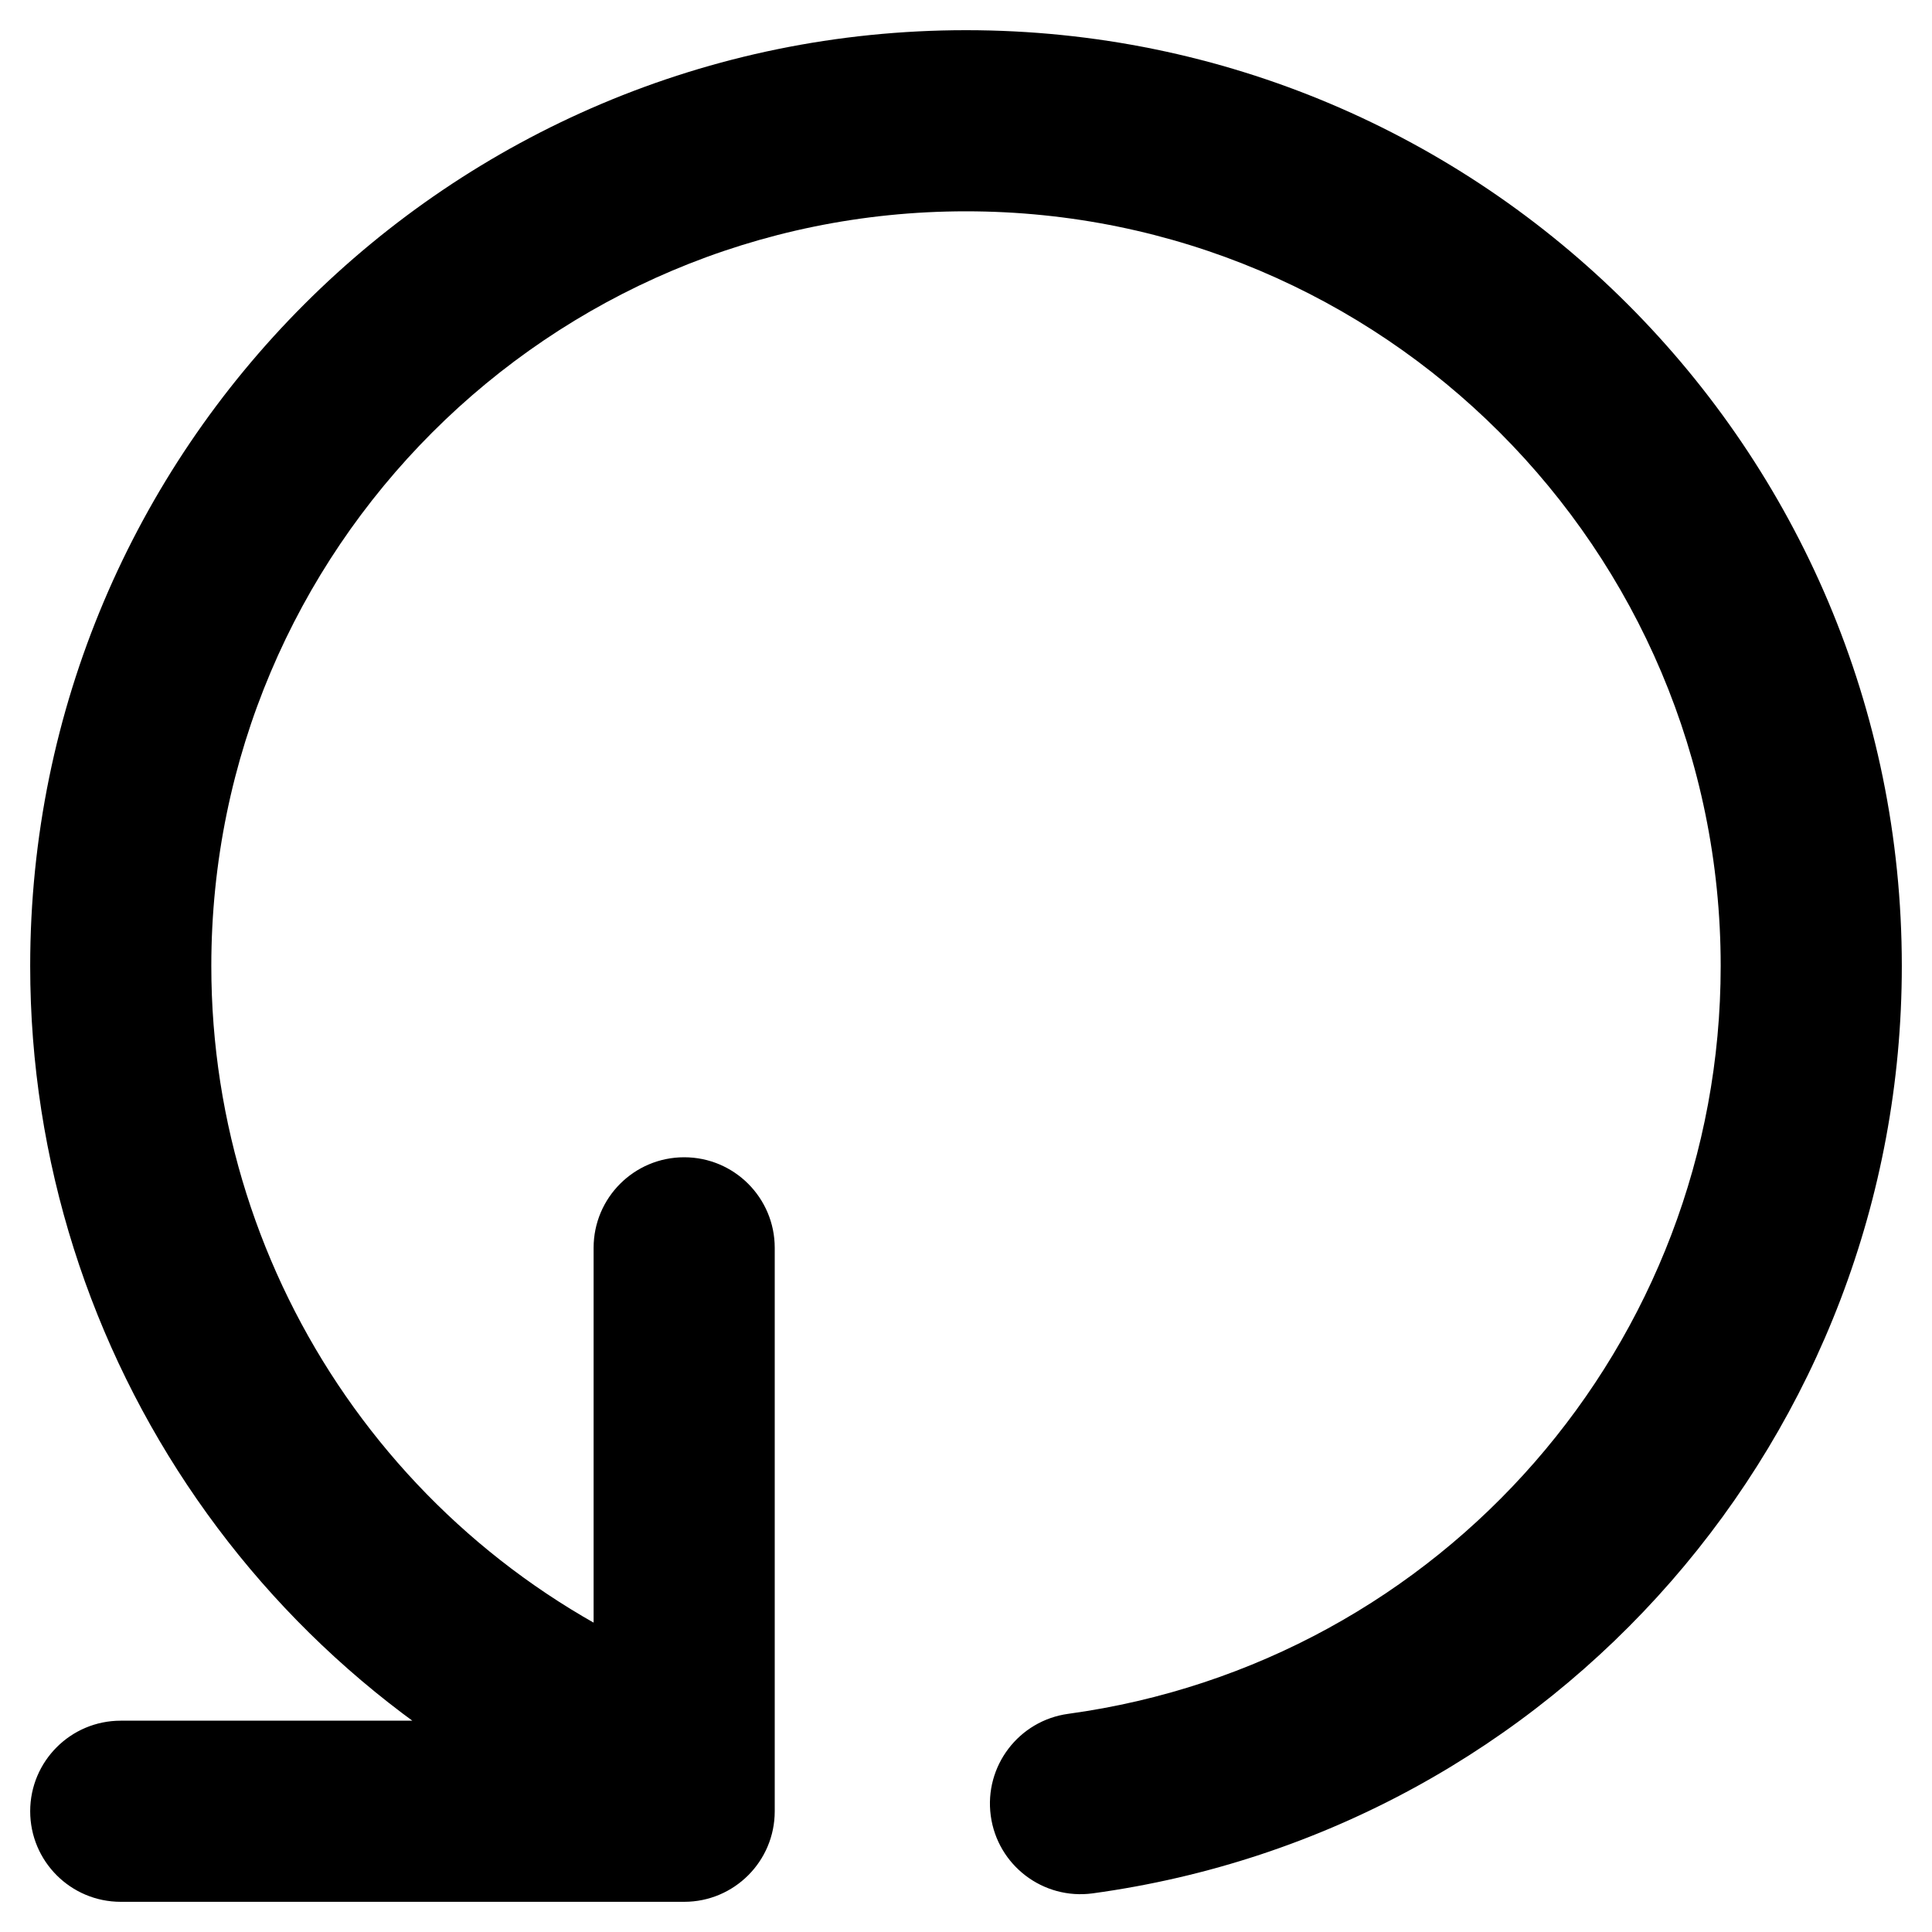
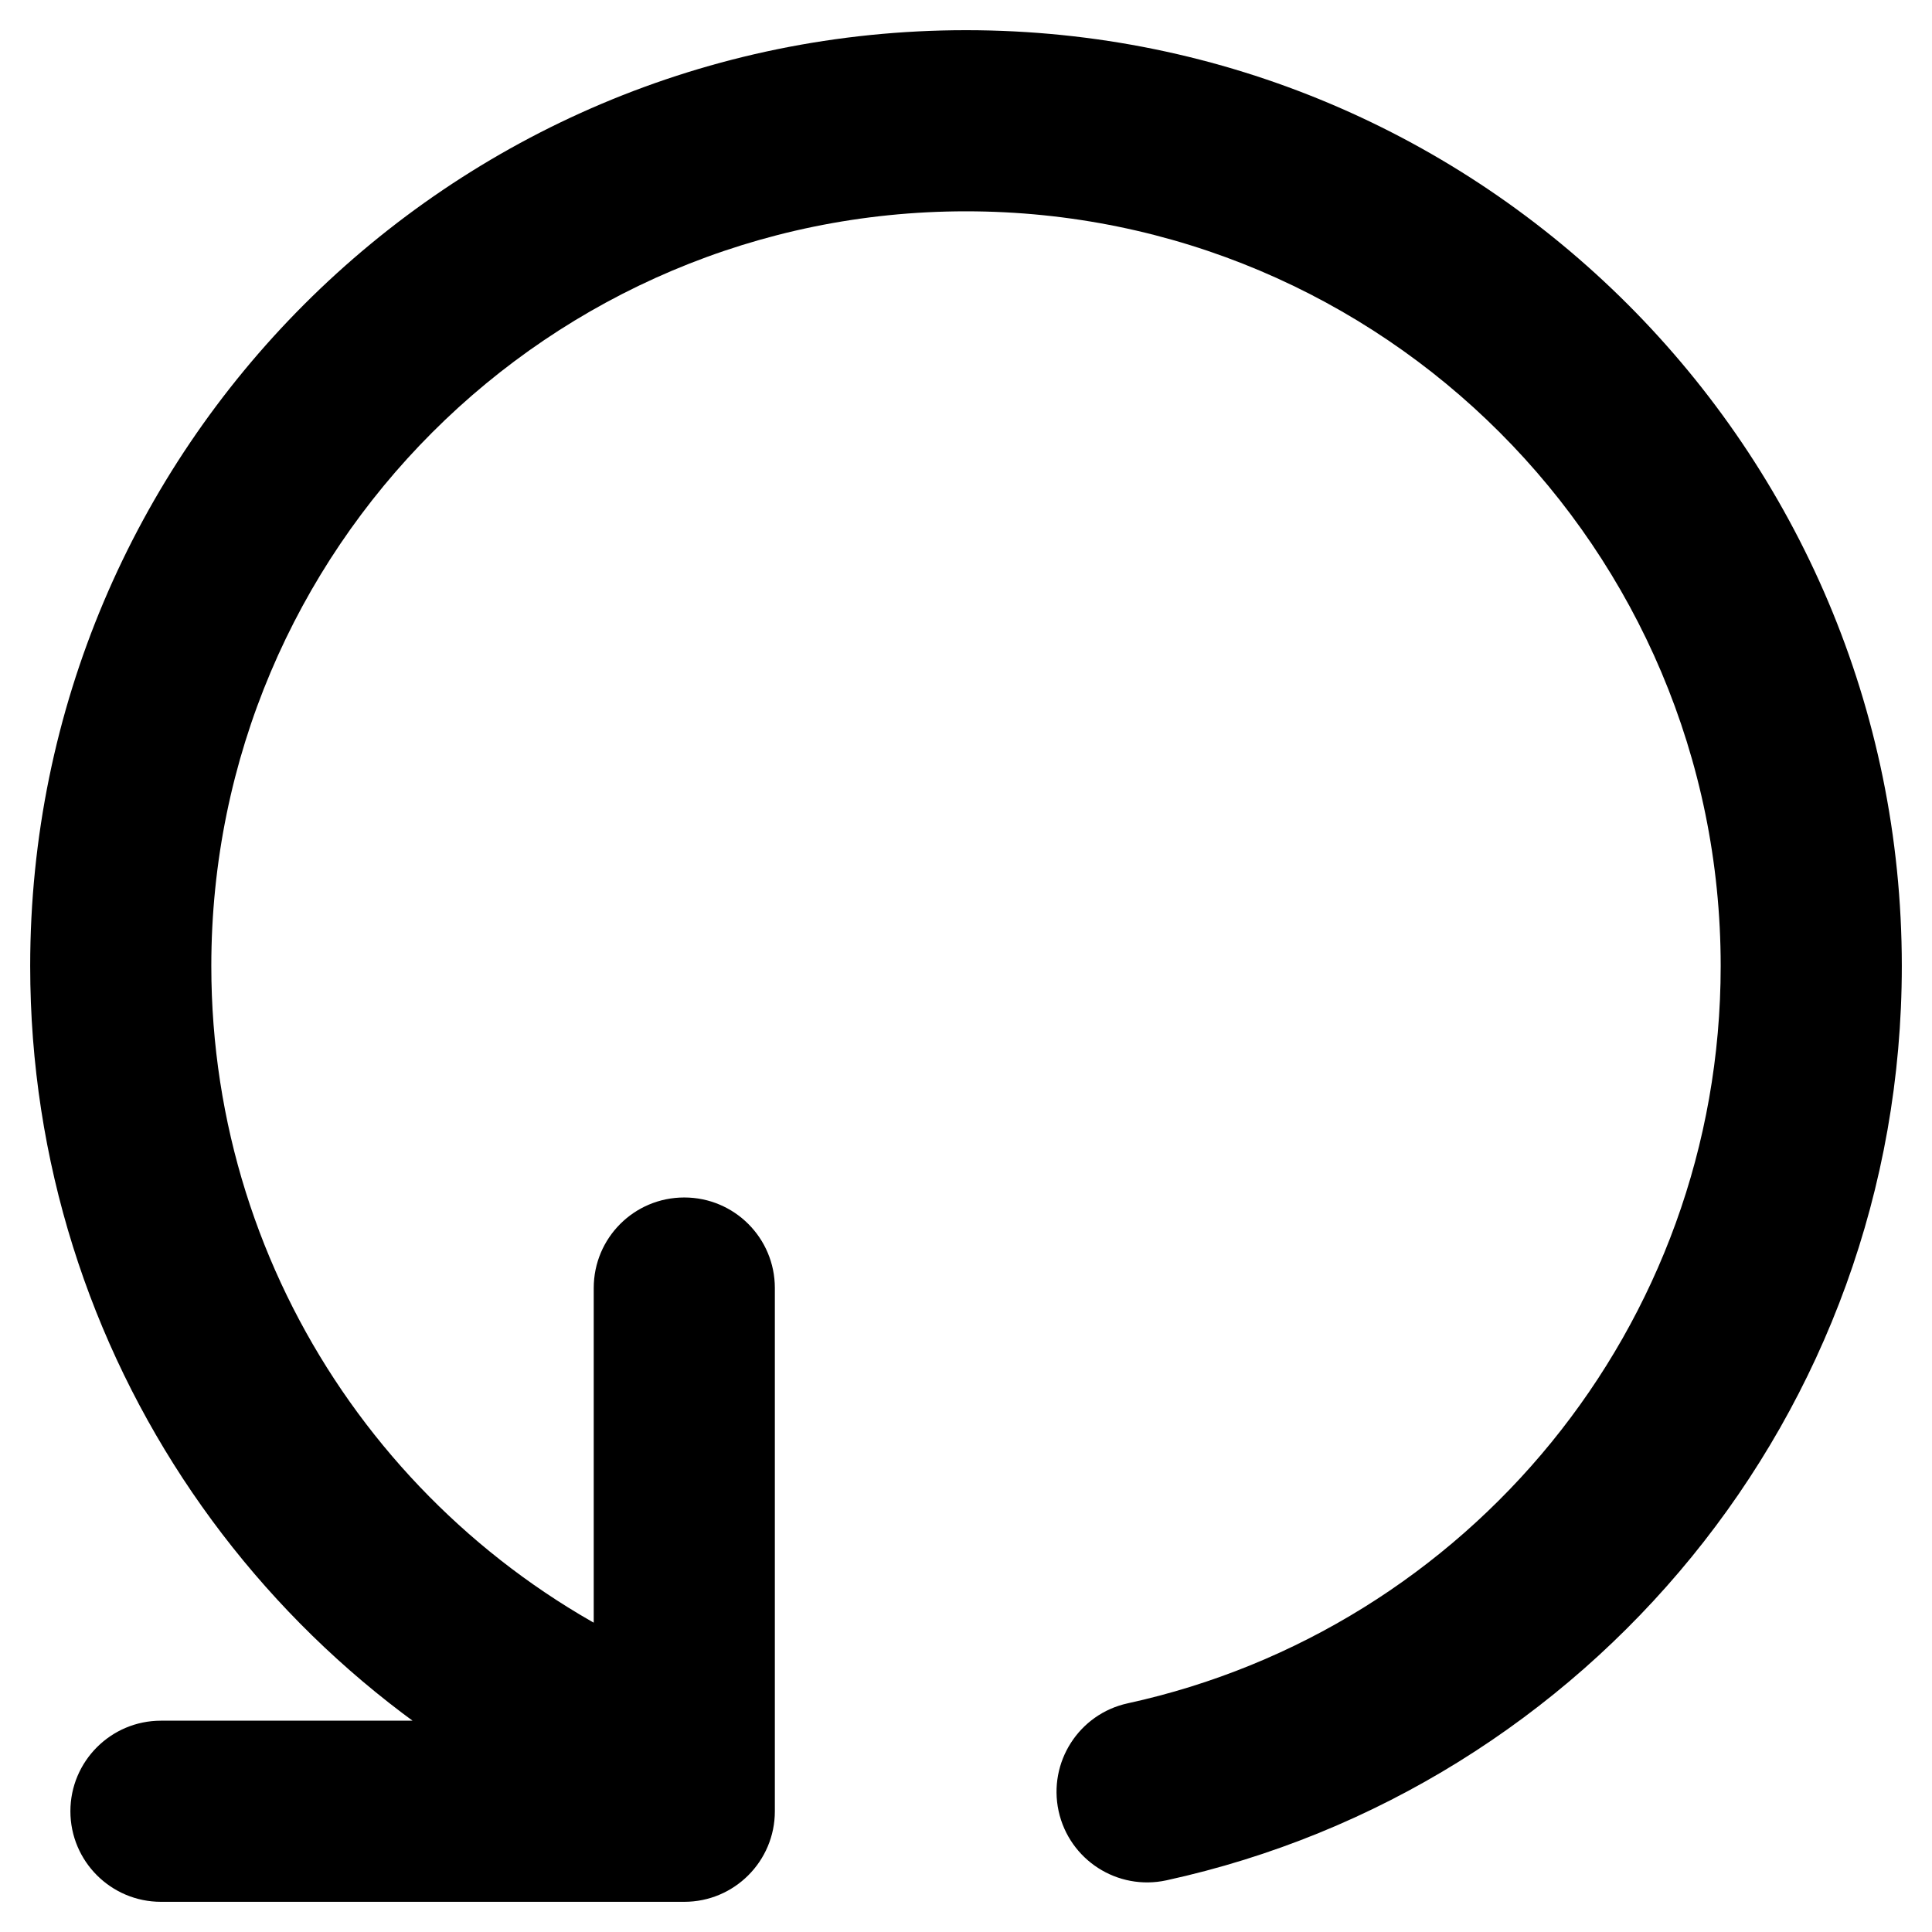
<svg xmlns="http://www.w3.org/2000/svg" width="16" height="16" viewBox="0 0 16 16" fill="none">
-   <path d="M5.282 15.26a.75.75 0 00.526-1.405l-.526 1.405zm3.566-1.067a.75.75 0 10.201 1.487l-.201-1.487zM1 14.25a.75.75 0 000 1.5v-1.5zm4.666.75v.75a.75.75 0 00.75-.75h-.75zm.75-4.666a.75.75 0 10-1.5 0h1.5zM1.75 8A6.25 6.25 0 018 1.75V.25A7.75 7.75 0 00.25 8h1.5zM8 1.75A6.25 6.25 0 0114.25 8h1.5A7.75 7.75 0 008 .25v1.5zM5.808 13.855A6.253 6.253 0 011.75 8H.25a7.753 7.753 0 005.032 7.26l.526-1.405zM14.25 8a6.251 6.251 0 01-5.402 6.193l.201 1.487A7.751 7.751 0 0015.75 8h-1.5zM1 15.75h4.666v-1.5H1v1.5zM6.416 15v-4.666h-1.5V15h1.5z" fill="#000" />
+   <path d="M5.333 14.474L5.967 14.073L5.839 13.871L5.619 13.781L5.333 14.474ZM6.417 10.667C6.417 10.252 6.081 9.917 5.667 9.917C5.252 9.917 4.917 10.252 4.917 10.667H6.417ZM5.667 15V15.75C6.081 15.75 6.417 15.414 6.417 15H5.667ZM1.333 14.25C0.919 14.25 0.583 14.586 0.583 15C0.583 15.414 0.919 15.75 1.333 15.75V14.25ZM9.34 14.106C8.935 14.194 8.679 14.594 8.767 14.999C8.856 15.404 9.255 15.66 9.66 15.572L9.34 14.106ZM1.75 8C1.75 4.548 4.548 1.75 8 1.75V0.25C3.72 0.25 0.25 3.72 0.25 8H1.75ZM8 1.75C11.452 1.75 14.25 4.548 14.25 8H15.75C15.75 3.72 12.28 0.25 8 0.25V1.75ZM5.619 13.781C3.347 12.844 1.75 10.607 1.75 8H0.25C0.25 11.236 2.233 14.007 5.047 15.168L5.619 13.781ZM4.917 10.667V15H6.417V10.667H4.917ZM5.667 14.25H1.333V15.75H5.667V14.25ZM4.7 14.876L5.033 15.402L6.3 14.598L5.967 14.073L4.7 14.876ZM14.25 8C14.25 10.991 12.148 13.493 9.34 14.106L9.66 15.572C13.142 14.811 15.75 11.711 15.75 8H14.25Z" fill="black" />
</svg>
